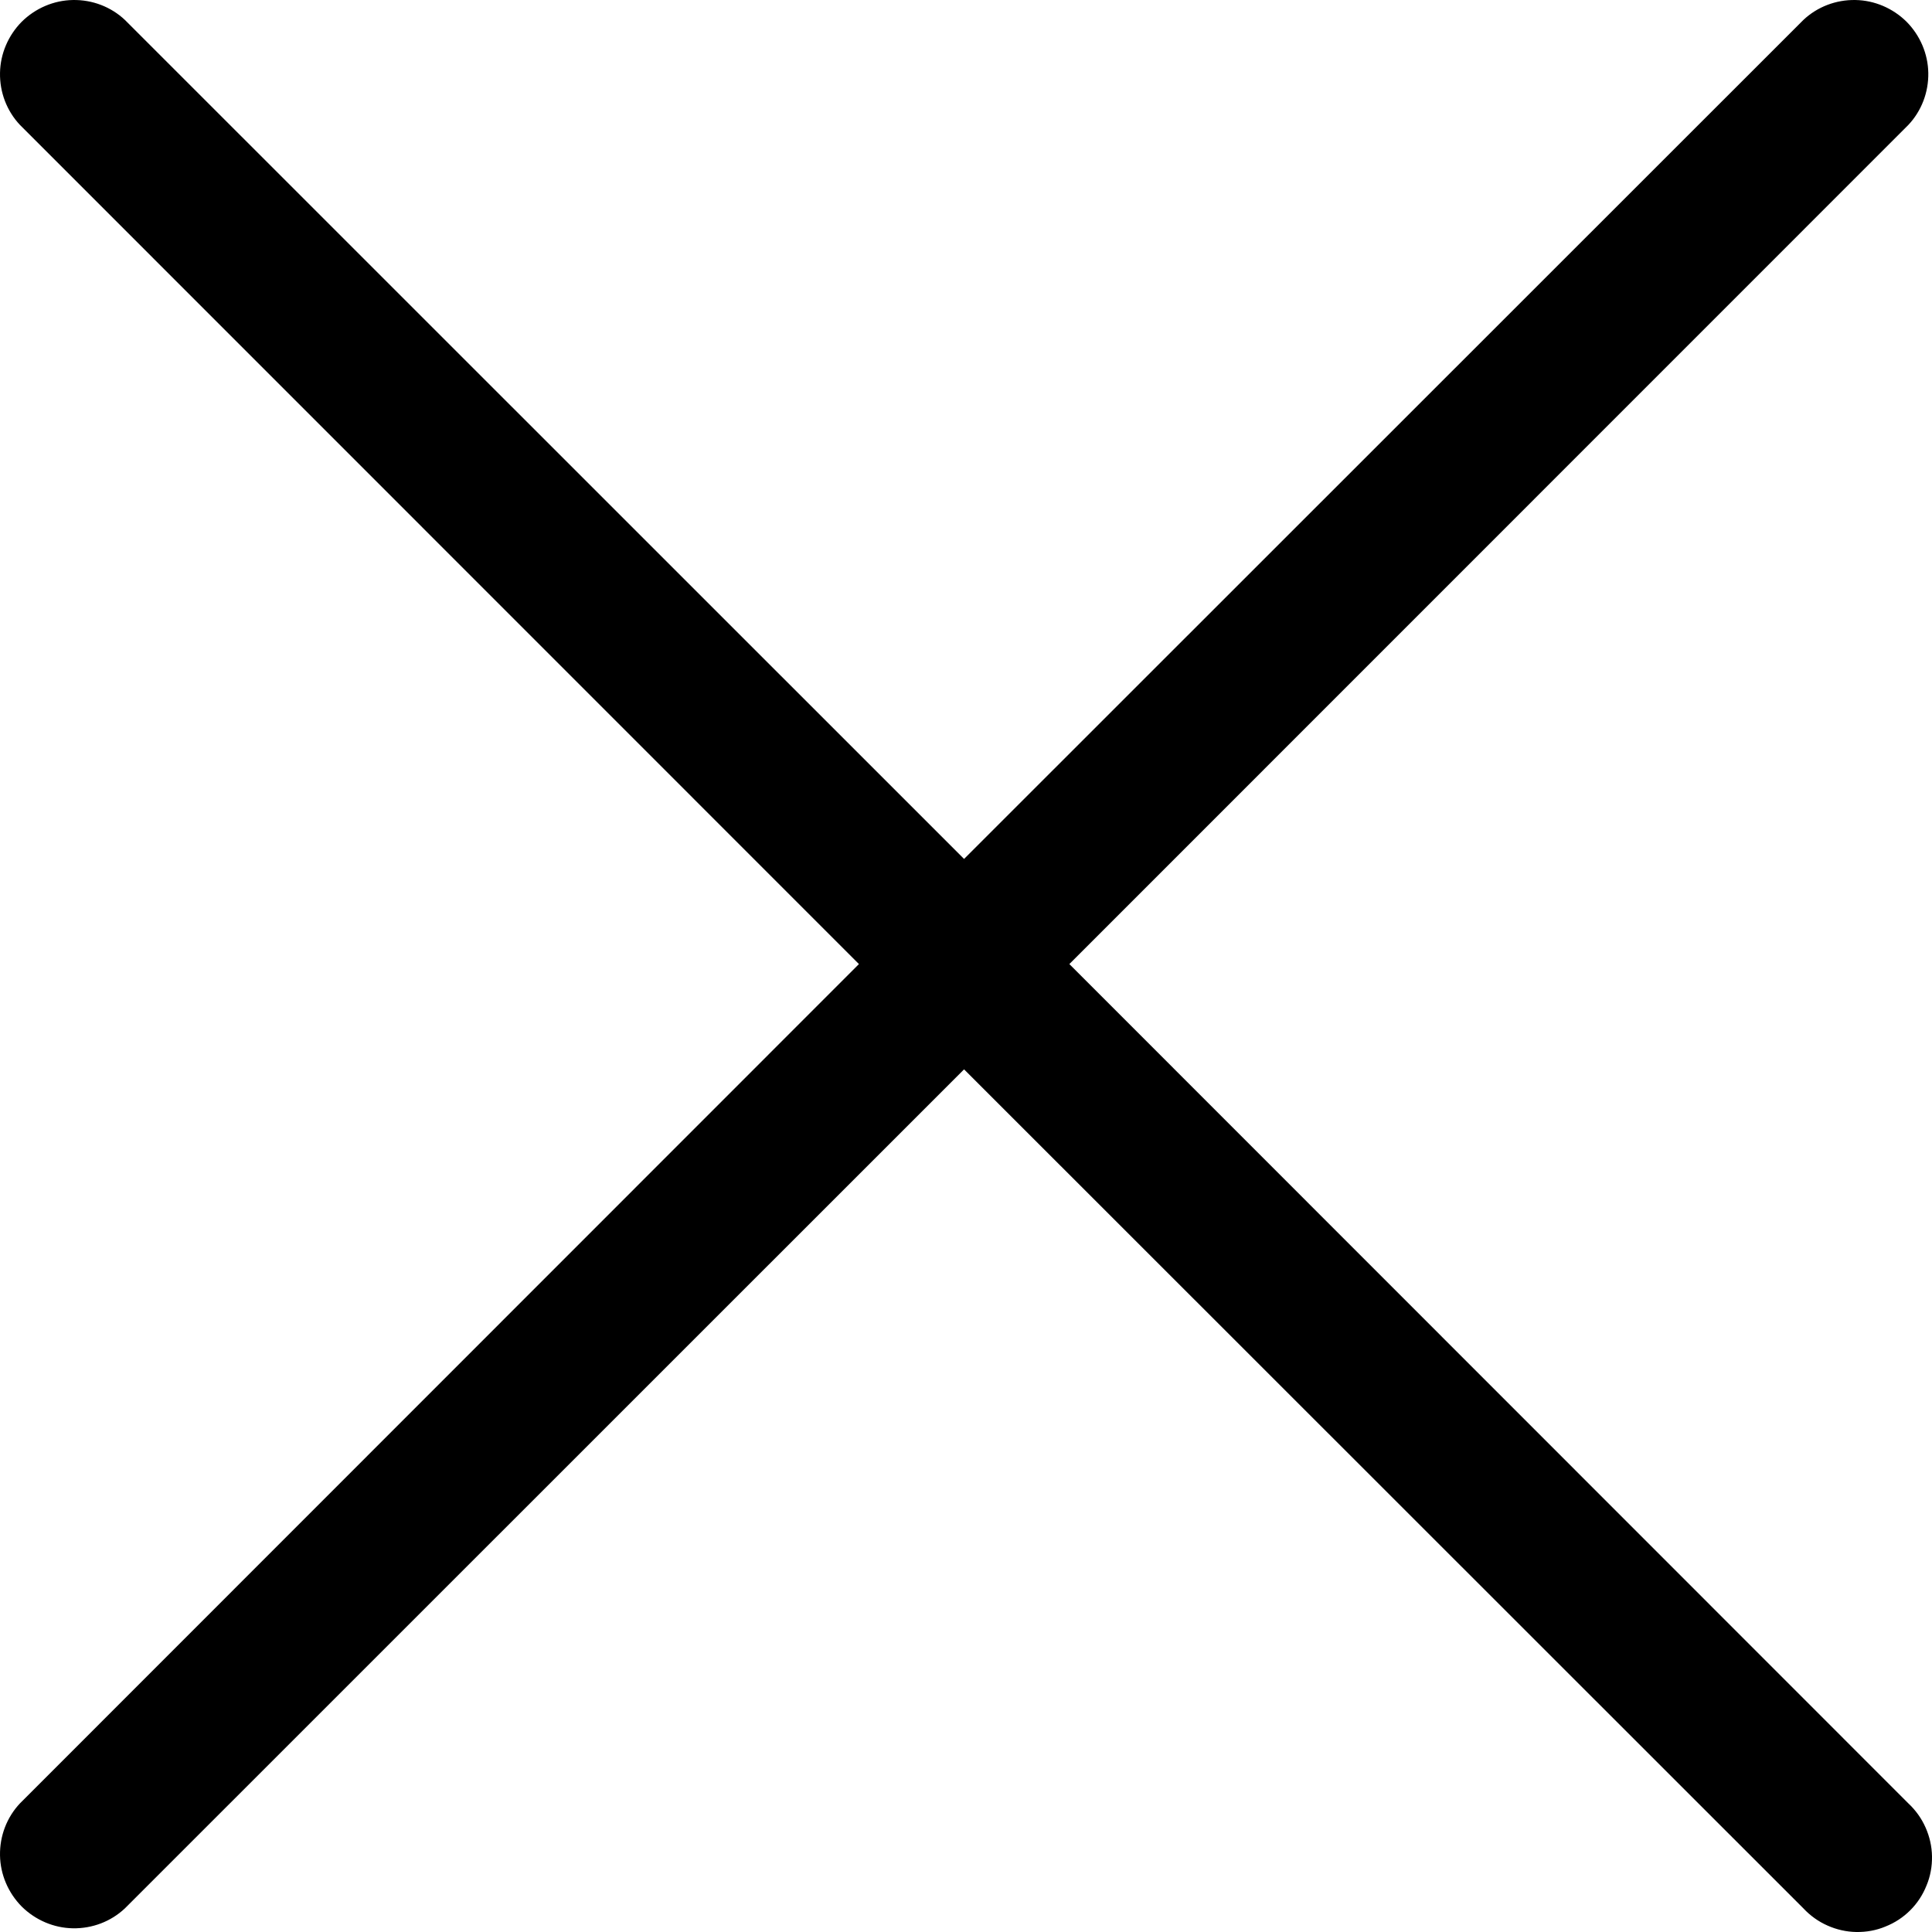
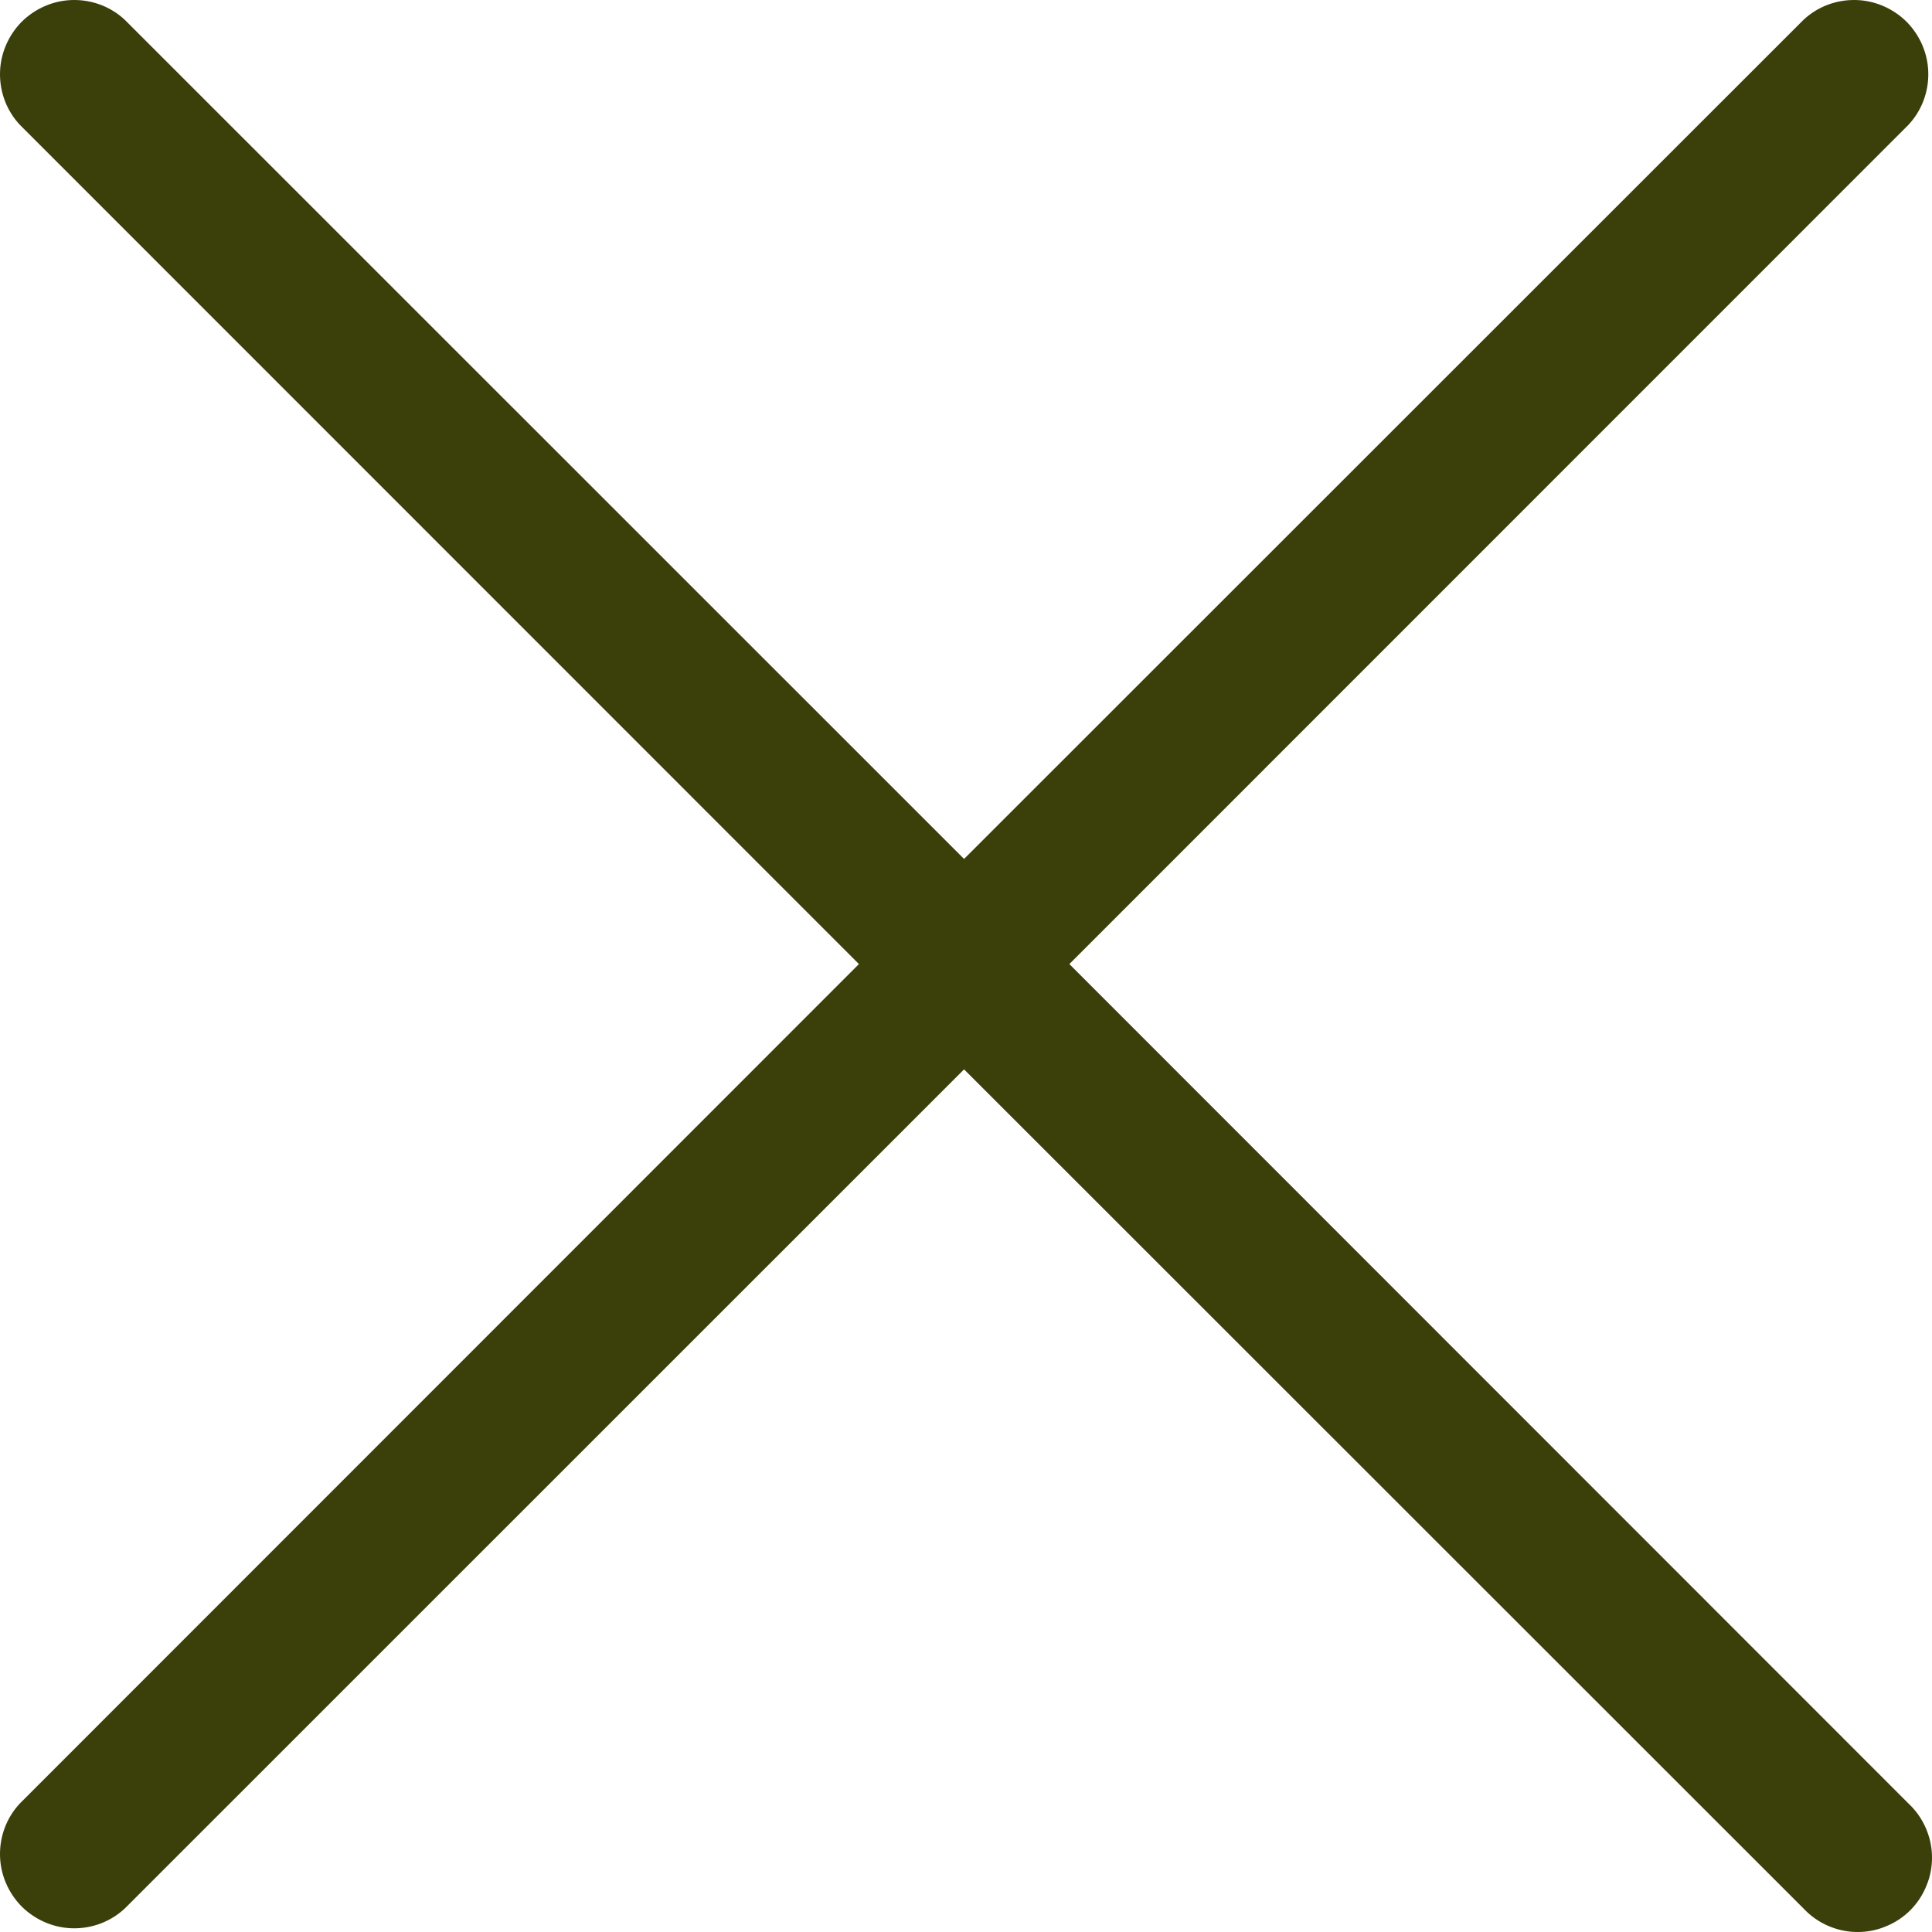
<svg xmlns="http://www.w3.org/2000/svg" preserveAspectRatio="none" overflow="visible" style="display: block;" width="12" height="12" viewBox="0 0 12 12" fill="none">
  <g id="icon-x-med">
-     <path id="Vector" d="M11.853 11.201C11.898 11.243 11.935 11.294 11.96 11.351C11.985 11.407 11.999 11.468 12 11.53C12.001 11.592 11.99 11.654 11.966 11.711C11.943 11.769 11.909 11.821 11.865 11.865C11.821 11.909 11.769 11.943 11.711 11.966C11.654 11.99 11.592 12.001 11.53 12C11.468 11.999 11.407 11.985 11.351 11.96C11.294 11.935 11.243 11.898 11.201 11.853L5.988 6.642L0.776 11.853C0.689 11.935 0.573 11.979 0.453 11.977C0.334 11.975 0.22 11.926 0.135 11.842C0.051 11.757 0.002 11.643 7.19061e-05 11.524C-0.002 11.404 0.042 11.288 0.124 11.201L5.335 5.988L0.124 0.776C0.042 0.689 -0.002 0.573 7.19061e-05 0.453C0.002 0.334 0.051 0.22 0.135 0.135C0.22 0.051 0.334 0.002 0.453 7.19061e-05C0.573 -0.002 0.689 0.042 0.776 0.124L5.988 5.335L11.201 0.124C11.288 0.042 11.404 -0.002 11.524 7.19061e-05C11.643 0.002 11.757 0.051 11.842 0.135C11.926 0.22 11.975 0.334 11.977 0.453C11.979 0.573 11.935 0.689 11.853 0.776L6.642 5.988L11.853 11.201Z" fill="black" />
+     <path id="Vector" d="M11.853 11.201C11.898 11.243 11.935 11.294 11.96 11.351C11.985 11.407 11.999 11.468 12 11.53C12.001 11.592 11.99 11.654 11.966 11.711C11.943 11.769 11.909 11.821 11.865 11.865C11.821 11.909 11.769 11.943 11.711 11.966C11.654 11.99 11.592 12.001 11.53 12C11.468 11.999 11.407 11.985 11.351 11.96C11.294 11.935 11.243 11.898 11.201 11.853L5.988 6.642L0.776 11.853C0.689 11.935 0.573 11.979 0.453 11.977C0.334 11.975 0.22 11.926 0.135 11.842C0.051 11.757 0.002 11.643 7.19061e-05 11.524C-0.002 11.404 0.042 11.288 0.124 11.201L5.335 5.988L0.124 0.776C0.042 0.689 -0.002 0.573 7.19061e-05 0.453C0.002 0.334 0.051 0.22 0.135 0.135C0.22 0.051 0.334 0.002 0.453 7.19061e-05C0.573 -0.002 0.689 0.042 0.776 0.124L5.988 5.335L11.201 0.124C11.288 0.042 11.404 -0.002 11.524 7.19061e-05C11.643 0.002 11.757 0.051 11.842 0.135C11.926 0.22 11.975 0.334 11.977 0.453C11.979 0.573 11.935 0.689 11.853 0.776L6.642 5.988L11.853 11.201Z" fill="#3B3F0A" />
  </g>
</svg>
